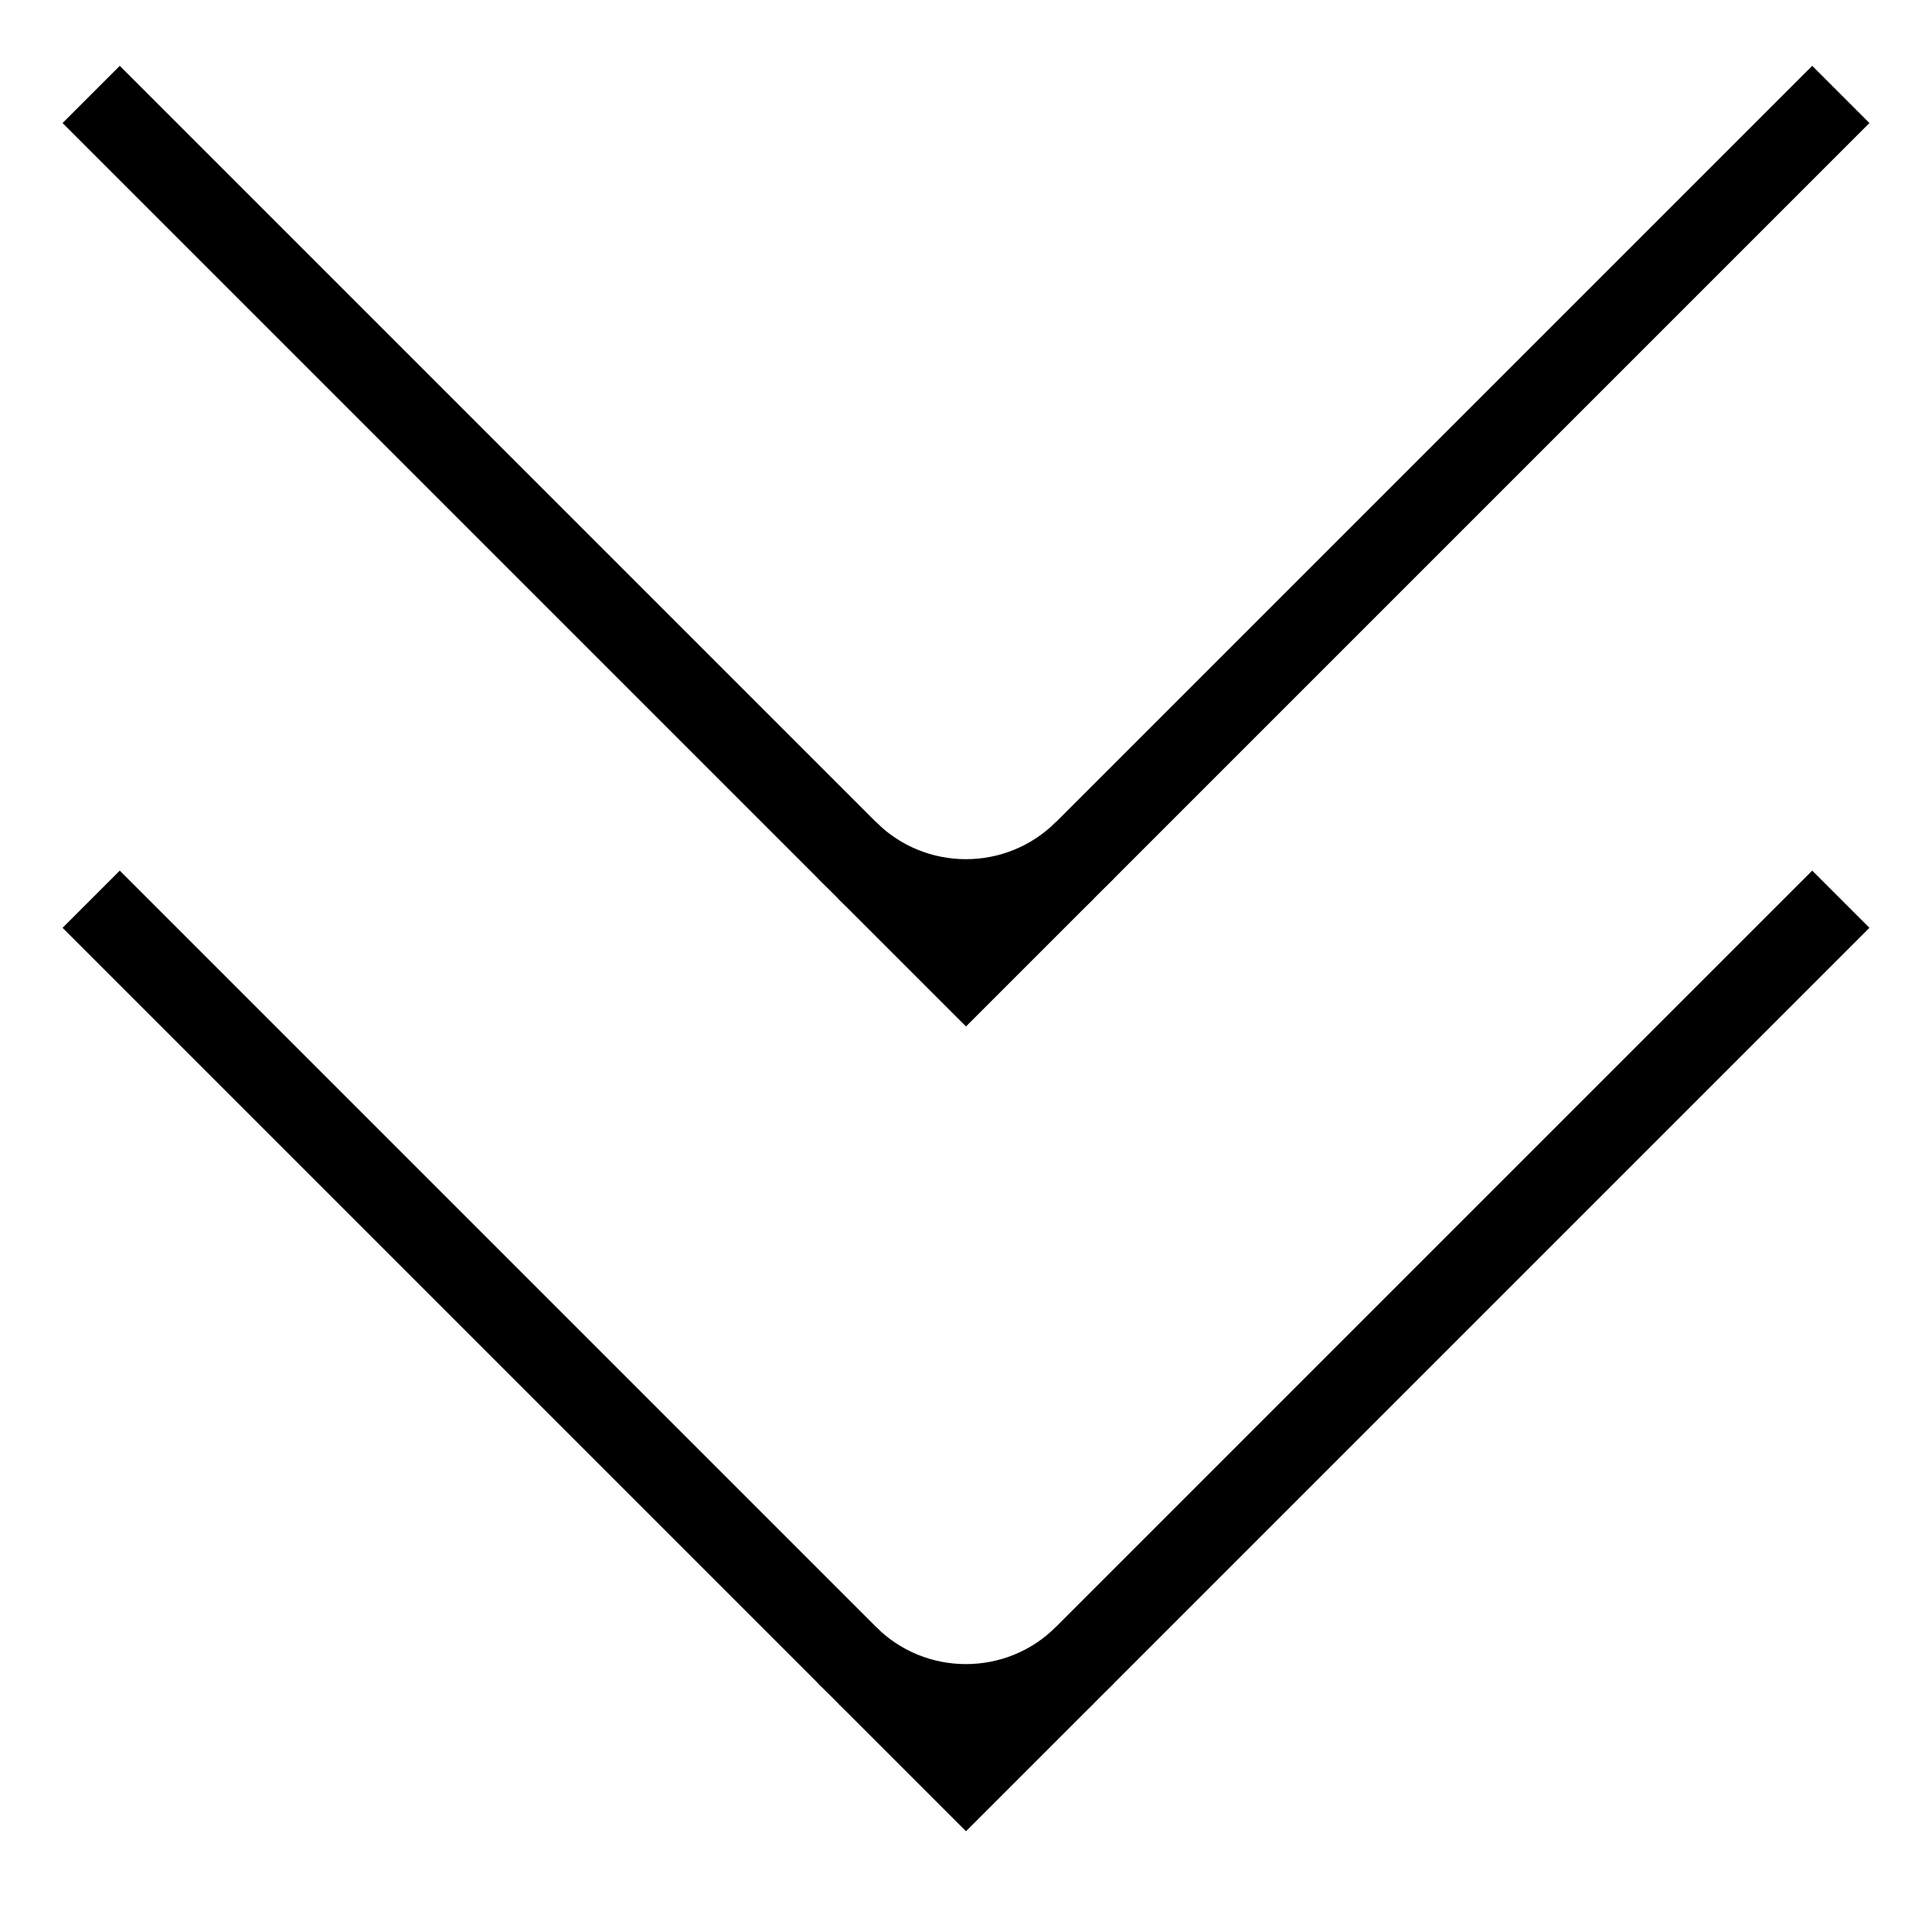
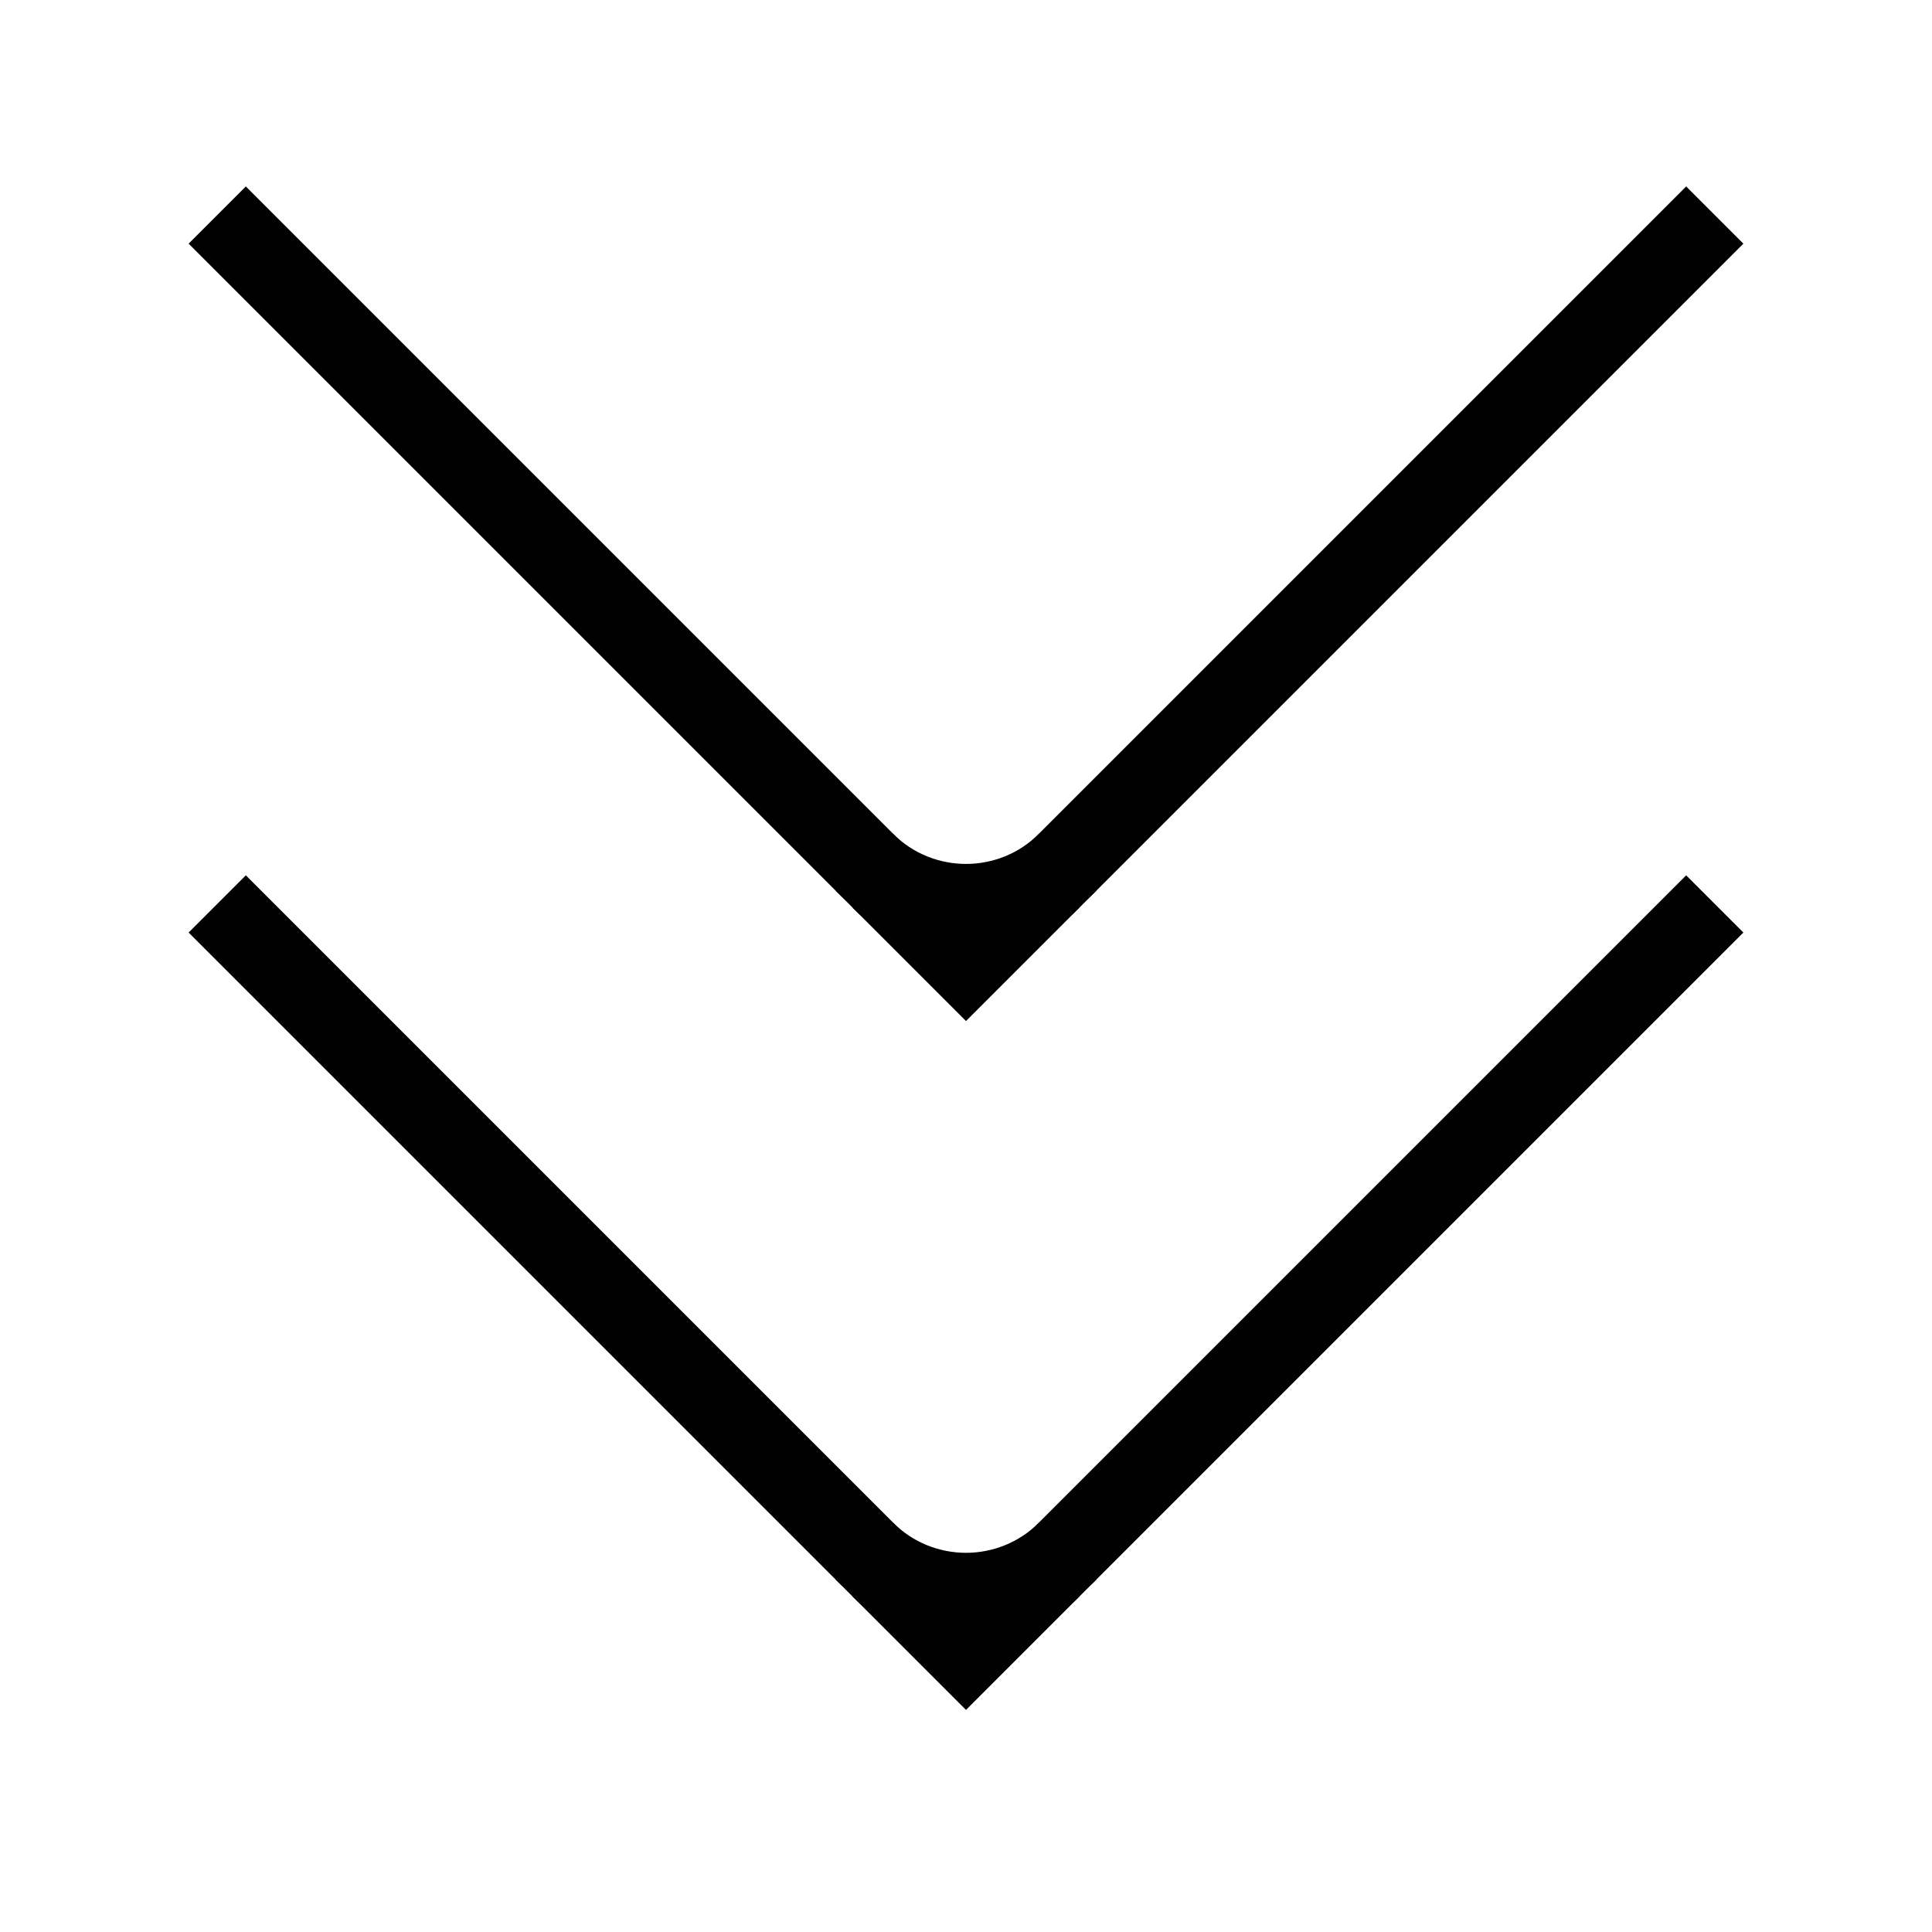
<svg xmlns="http://www.w3.org/2000/svg" width="16" height="16" stroke-width="0.67" viewBox="0 0 16 16">
-   <path fill="none" stroke="currentColor" stroke-width="0.67" d="M.755.782 8 8.027 15.245.782M.755 7.447 8 14.692l7.245-7.245" />
-   <path fill="currentColor" d="M7.18 7.207a1.159 1.159 0 0 0 1.639 0L8 8.027Z" />
-   <path fill="none" stroke="currentColor" stroke-width="0.67" d="M7.18 7.207a1.159 1.159 0 0 0 1.639 0" />
-   <path fill="currentColor" d="M7.18 13.872a1.159 1.159 0 0 0 1.639 0L8 14.692Z" />
-   <path fill="none" stroke="currentColor" stroke-width="0.67" d="M7.18 13.872a1.159 1.159 0 0 0 1.639 0" />
-   <path fill="currentColor" d="M7.016 7.043a1.391 1.391 0 0 0 1.967 0L8 8.027Z" />
-   <path fill="none" stroke="currentColor" stroke-width="0.67" d="M7.016 7.043a1.391 1.391 0 0 0 1.967 0" />
-   <path fill="currentColor" d="M7.016 13.709a1.391 1.391 0 0 0 1.967 0L8 14.692Z" />
-   <path fill="none" stroke="currentColor" stroke-width="0.67" d="M7.016 13.709a1.391 1.391 0 0 0 1.967 0" />
+   <path fill="none" stroke="currentColor" stroke-width="0.67" d="M1.799 1.781 8 7.982l6.201-6.201M1.799 7.486 8 13.687l6.201-6.201" />
+   <path fill="currentColor" d="M7.298 7.281a.992.992 0 0 0 1.403 0l-.702.702Z" />
+   <path fill="none" stroke="currentColor" stroke-width="0.67" d="M7.298 7.281a.992.992 0 0 0 1.403 0" />
+   <path fill="currentColor" d="M7.298 12.986a.992.992 0 0 0 1.403 0l-.702.702Z" />
+   <path fill="none" stroke="currentColor" stroke-width="0.67" d="M7.298 12.986a.992.992 0 0 0 1.403 0" />
+   <path fill="currentColor" d="M7.158 7.141a1.191 1.191 0 0 0 1.684 0l-.842.842Z" />
+   <path fill="none" stroke="currentColor" stroke-width="0.67" d="M7.158 7.141a1.191 1.191 0 0 0 1.684 0" />
+   <path fill="currentColor" d="M7.158 12.846a1.191 1.191 0 0 0 1.684 0l-.842.842Z" />
+   <path fill="none" stroke="currentColor" stroke-width="0.67" d="M7.158 12.846a1.191 1.191 0 0 0 1.684 0" />
</svg>
